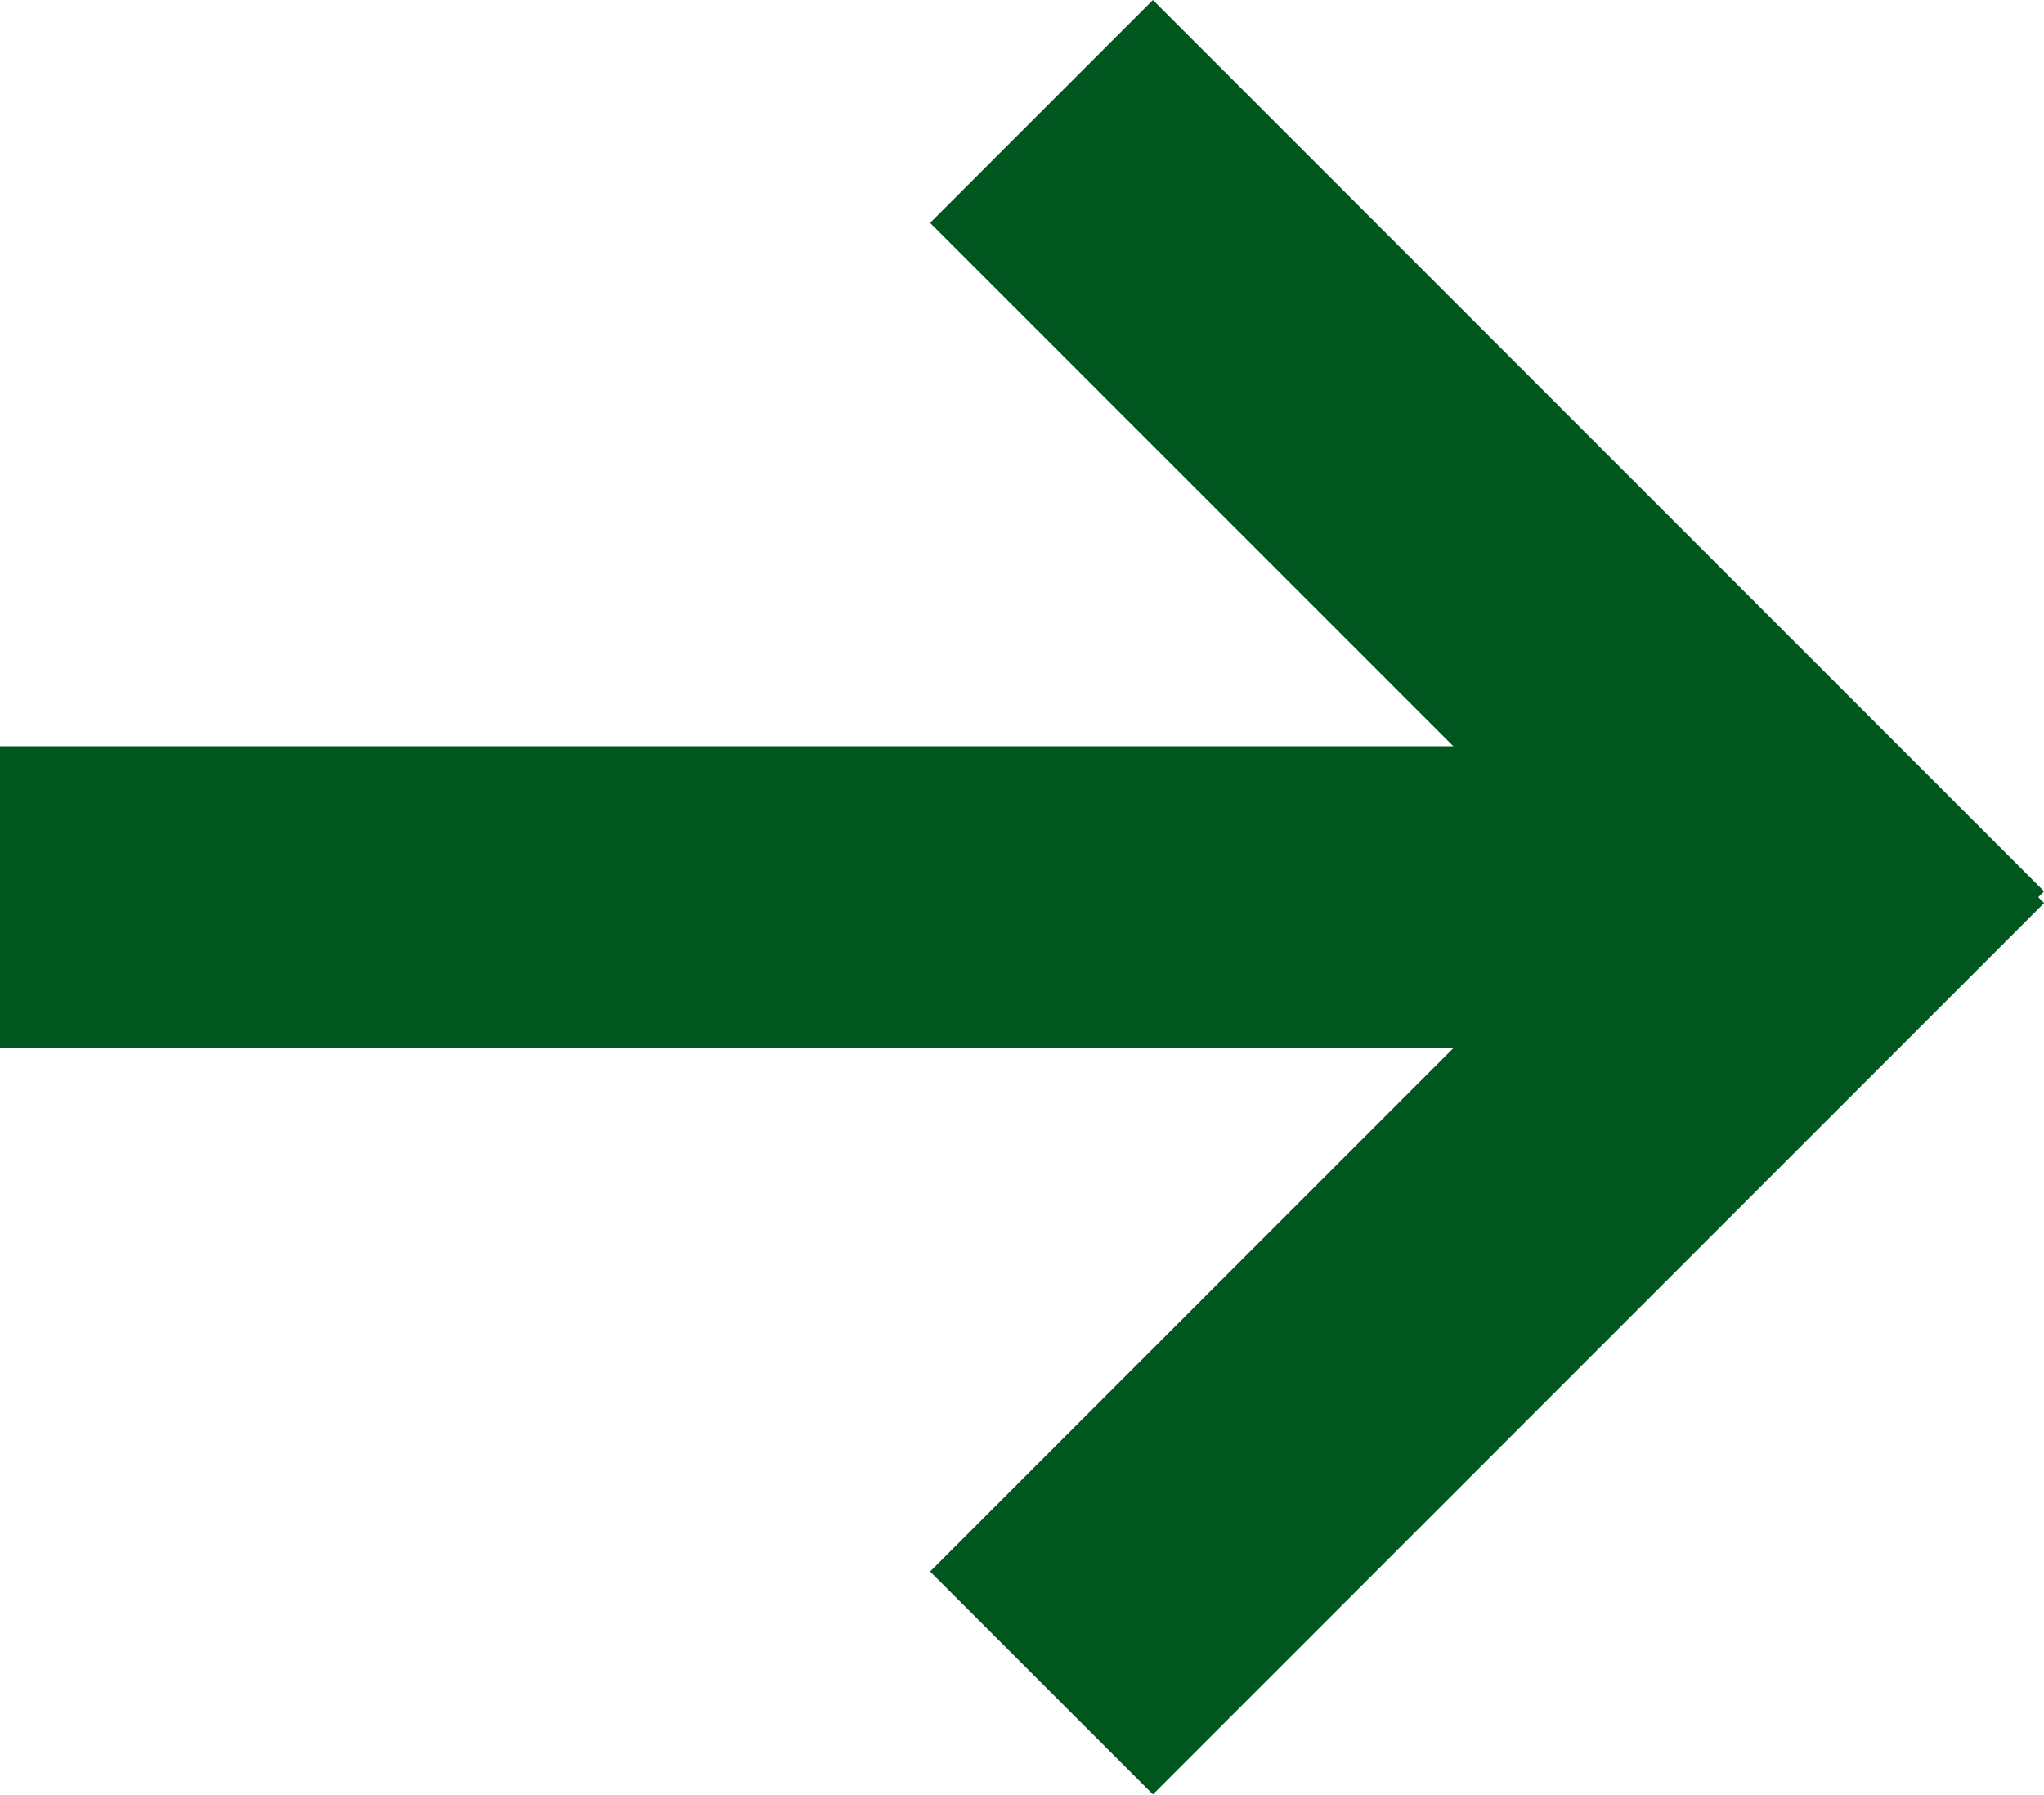
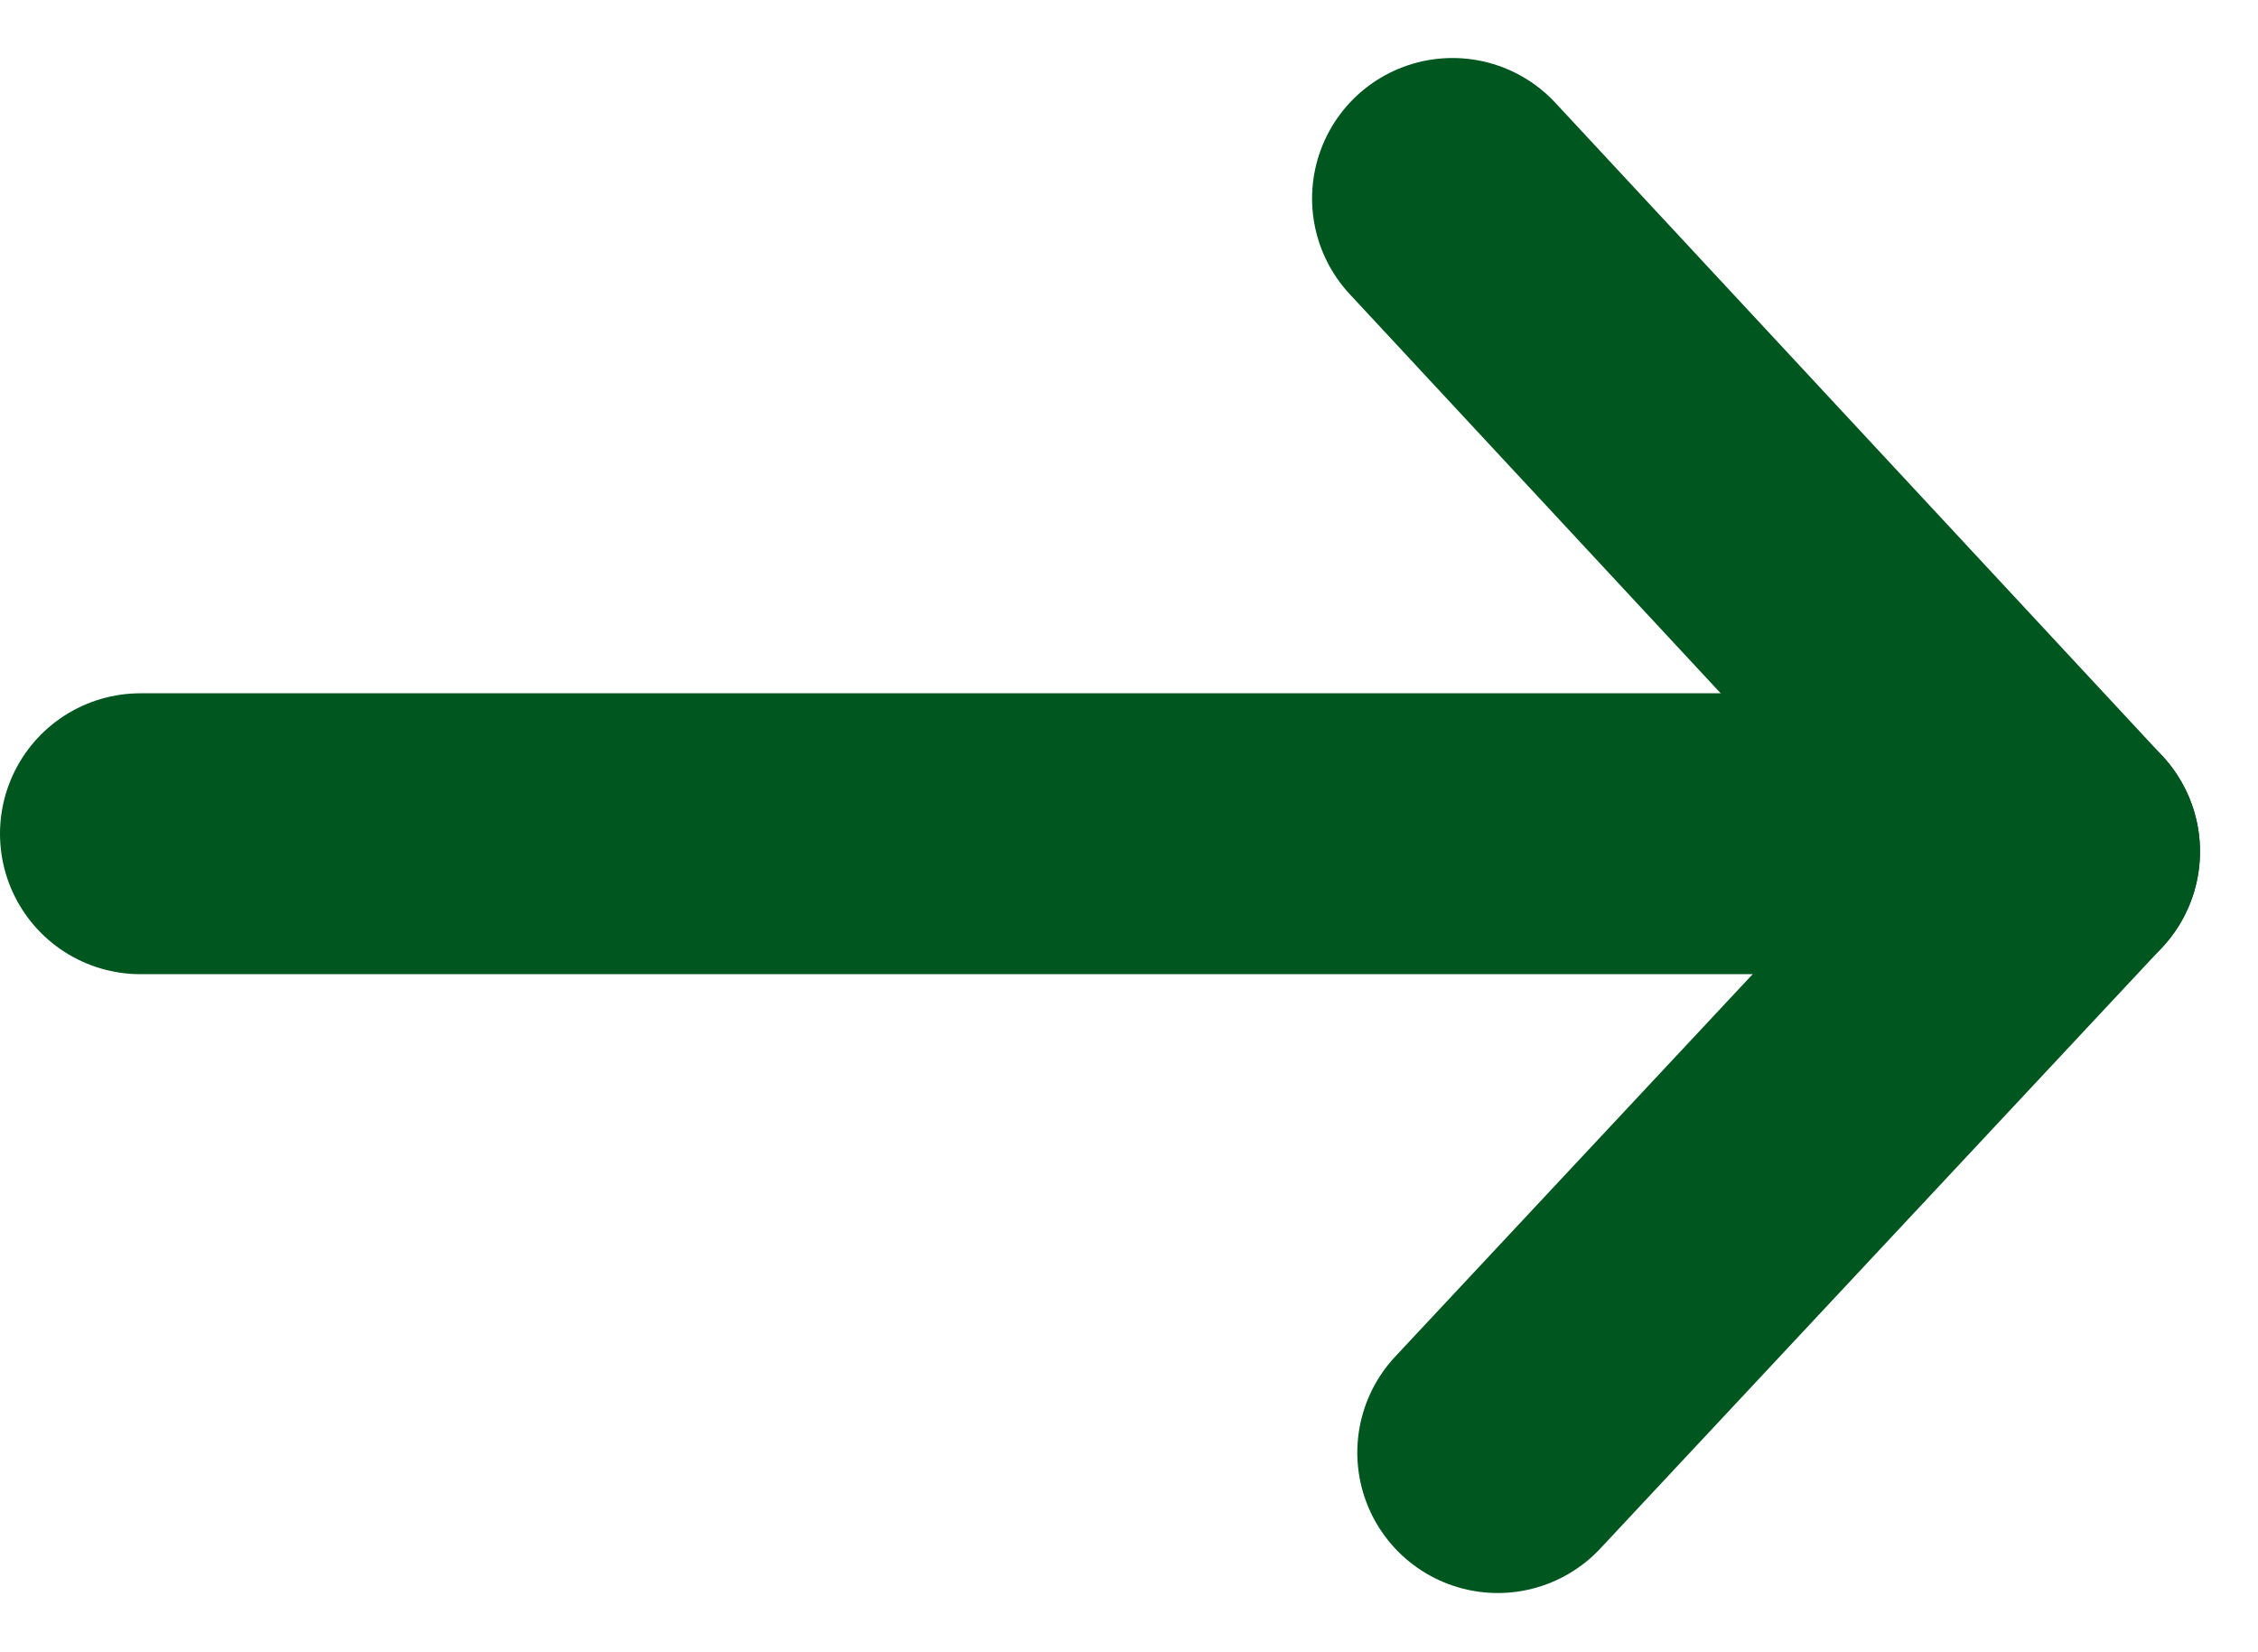
- <svg xmlns="http://www.w3.org/2000/svg" width="10.164" height="8.921" viewBox="0 0 10.164 8.921">
-   <g transform="translate(-100 -3935)">
-     <g transform="translate(104.625 3935)">
-       <rect width="6.267" height="1.567" transform="translate(1.108) rotate(45)" fill="#00561f" />
-       <rect width="6.267" height="1.567" transform="translate(0 7.813) rotate(-45)" fill="#00561f" />
-     </g>
-     <line x2="9.249" transform="translate(100 3939.46)" fill="none" stroke="#00561f" stroke-width="1.5" />
+ <svg xmlns="http://www.w3.org/2000/svg" width="16.077" height="11.756" viewBox="0 0 16.077 11.756">
+   <g transform="translate(-335.836 -87.437)">
+     <line x2="13.051" transform="translate(336.836 93.373)" fill="none" stroke="#00561f" stroke-linecap="round" stroke-width="2" />
+     <line x2="4.322" y2="4.65" transform="translate(346.178 88.85)" fill="none" stroke="#00561f" stroke-linecap="round" stroke-width="2" />
+     <line y1="4.279" x2="4" transform="translate(346.5 93.5)" fill="none" stroke="#00561f" stroke-linecap="round" stroke-width="2" />
  </g>
</svg>
